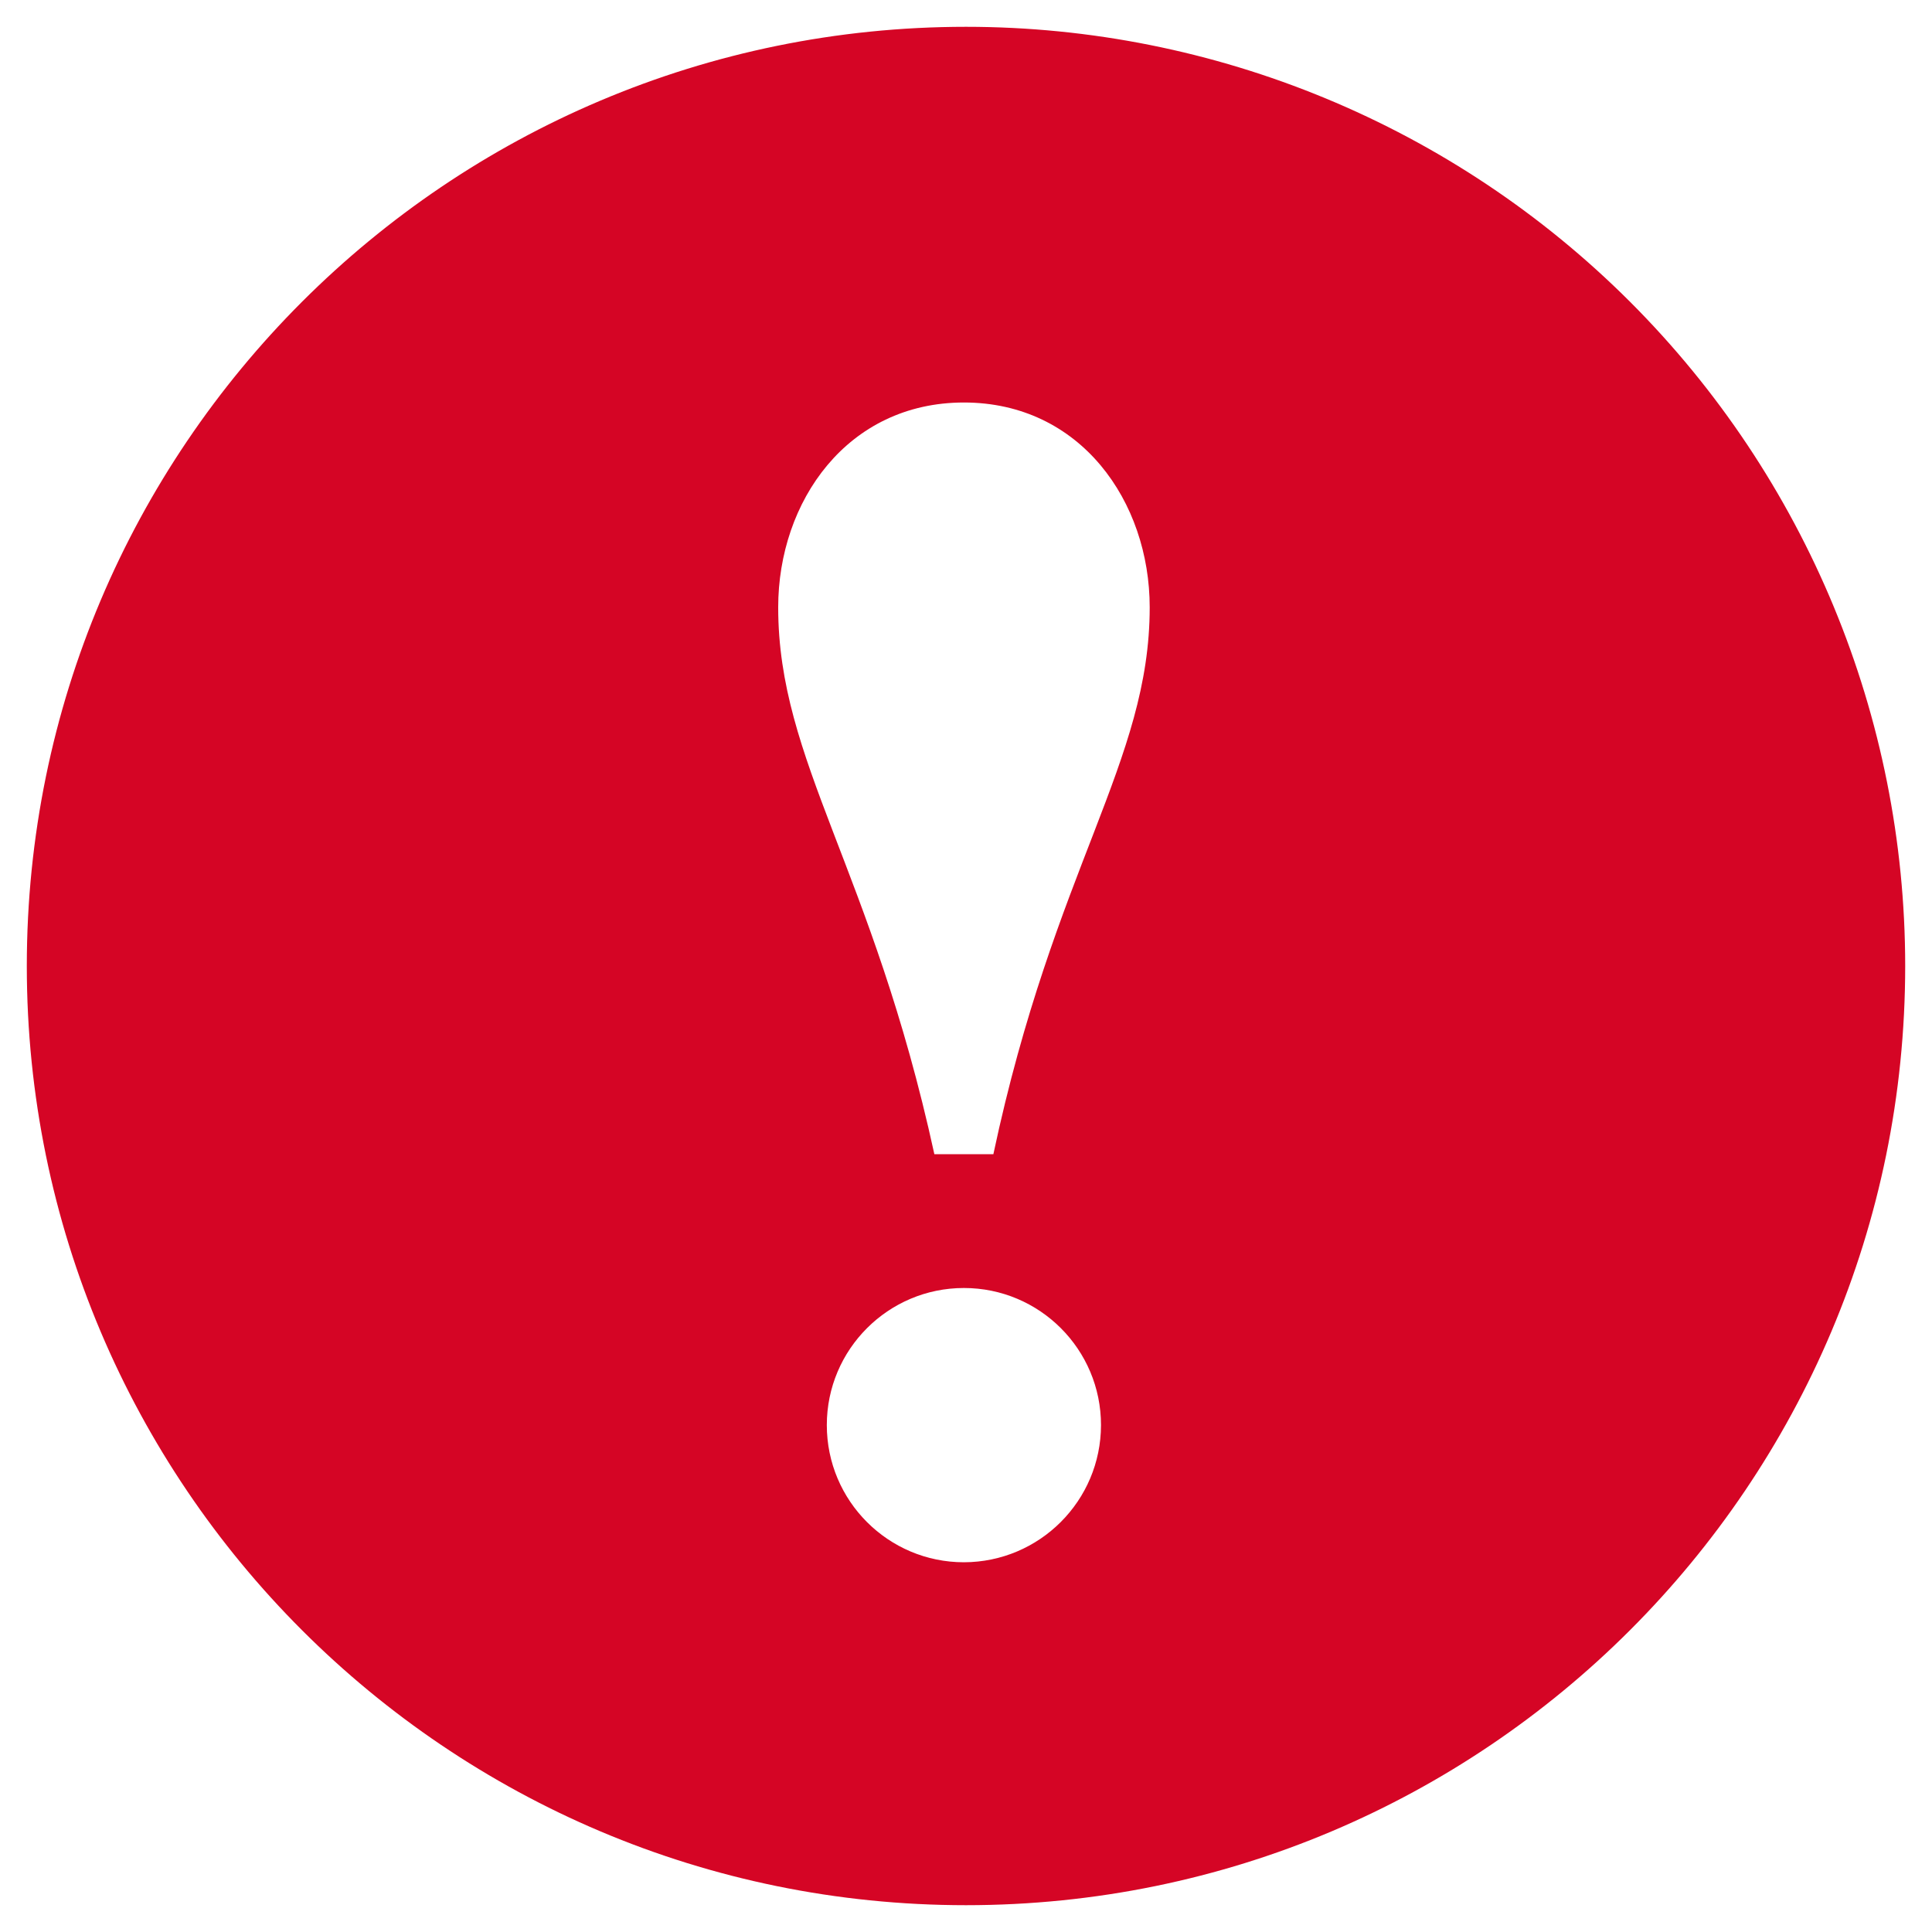
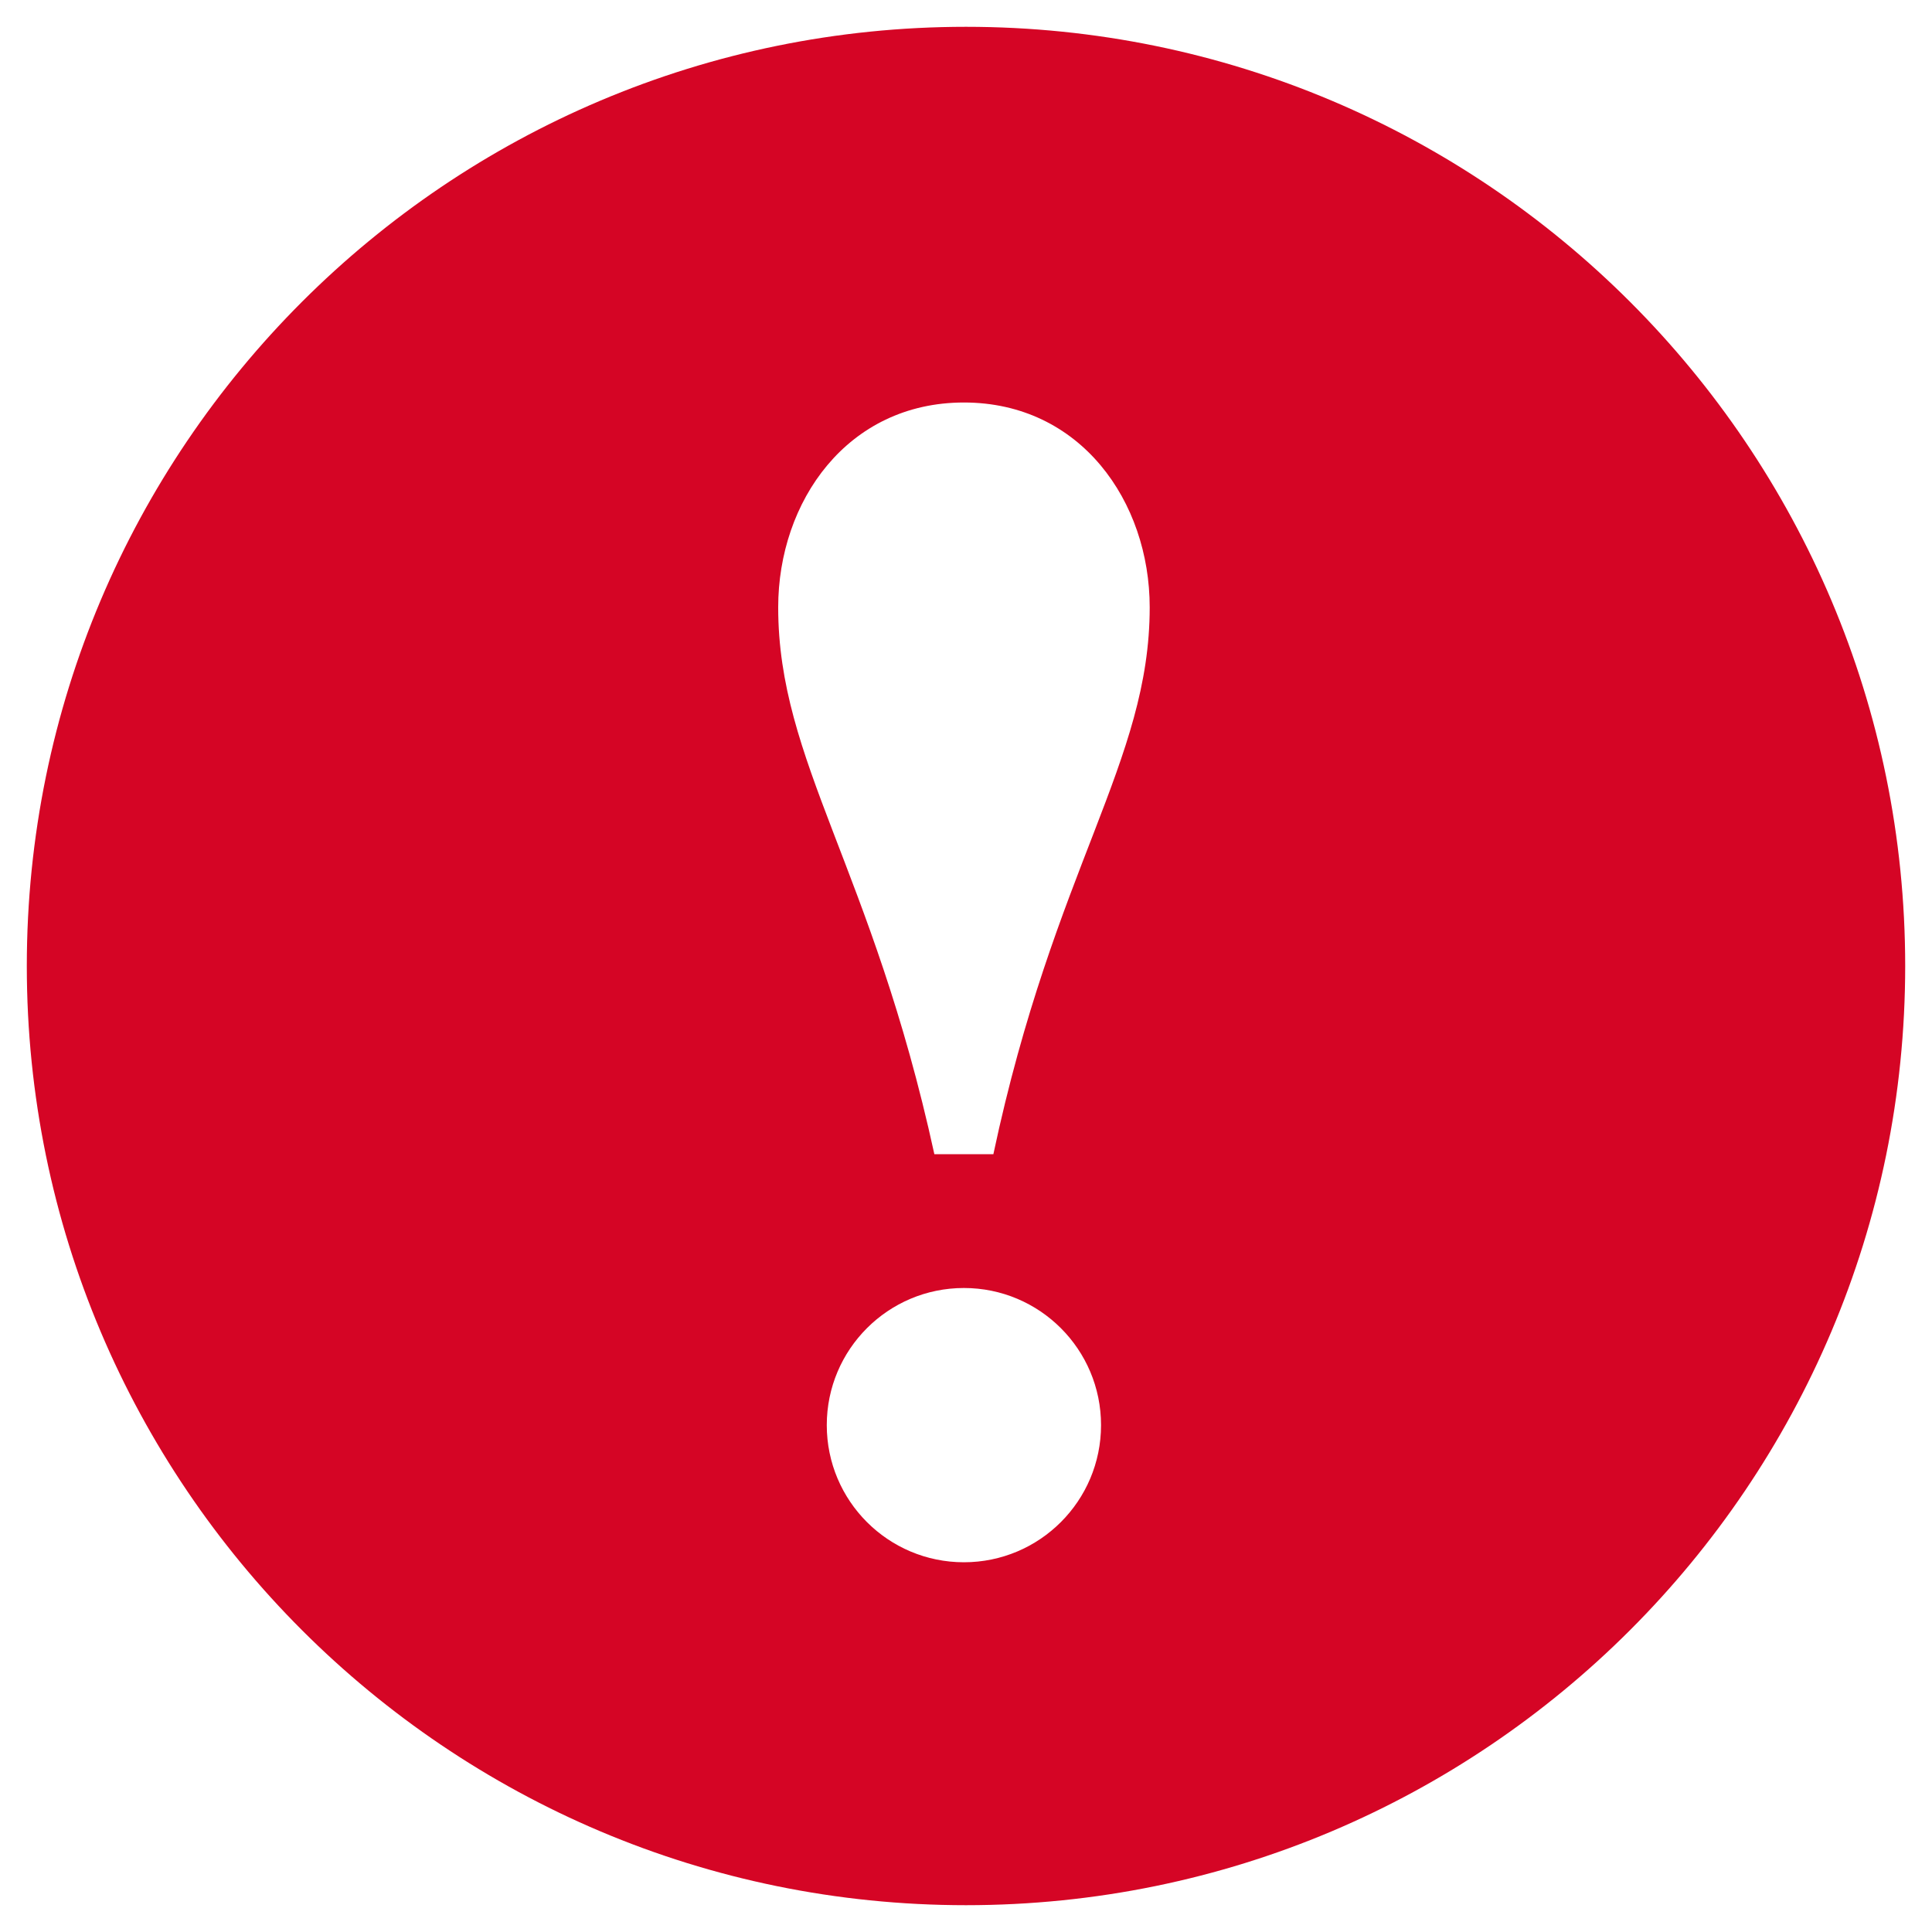
<svg xmlns="http://www.w3.org/2000/svg" viewBox="0 0 24 24">
-   <g stroke="none" stroke-width="1" fill="none" fill-rule="evenodd">
-     <g transform="translate(-34, -18)">
-       <g transform="translate(32, 16)">
-         <polygon id="bounding-box" opacity="0" points="0 28 28 28 28 0 0 0" />
-         <path d="M14,2.333 C17.094,2.333 20.062,3.562 22.25,5.75 C24.438,7.938 25.667,10.906 25.667,14 C25.667,20.443 20.443,25.667 14,25.667 C7.557,25.667 2.333,20.443 2.333,14 C2.333,7.557 7.557,2.333 14,2.333 Z M13.974,21.407 C14.914,21.405 15.676,20.643 15.677,19.703 C15.677,18.763 14.915,18 13.974,18 C13.034,18 12.271,18.763 12.271,19.703 C12.271,20.644 13.034,21.407 13.974,21.407 Z M14.34,16.338 C15.096,12.78 16.282,11.465 16.282,9.545 C16.282,8.23 15.423,7 13.974,7 C12.525,7 11.667,8.23 11.667,9.545 C11.667,11.465 12.831,12.78 13.607,16.338 L14.34,16.338 Z" id="Color" fill="#D50525" />
-       </g>
-     </g>
+   <g fill="none" fill-rule="evenodd" transform="translate(-2 -2)">
+     <path fill="#D50525" d="M14 2.333A11.667 11.667 0 0125.667 14c0 6.443-5.224 11.667-11.667 11.667S2.333 20.443 2.333 14 7.557 2.333 14 2.333zm-.026 19.074a1.703 1.703 0 100-3.407 1.703 1.703 0 000 3.407zm.366-5.069c.756-3.558 1.942-4.873 1.942-6.793C16.282 8.23 15.423 7 13.974 7c-1.449 0-2.307 1.23-2.307 2.545 0 1.92 1.164 3.235 1.94 6.793h.733z" />
  </g>
</svg>
